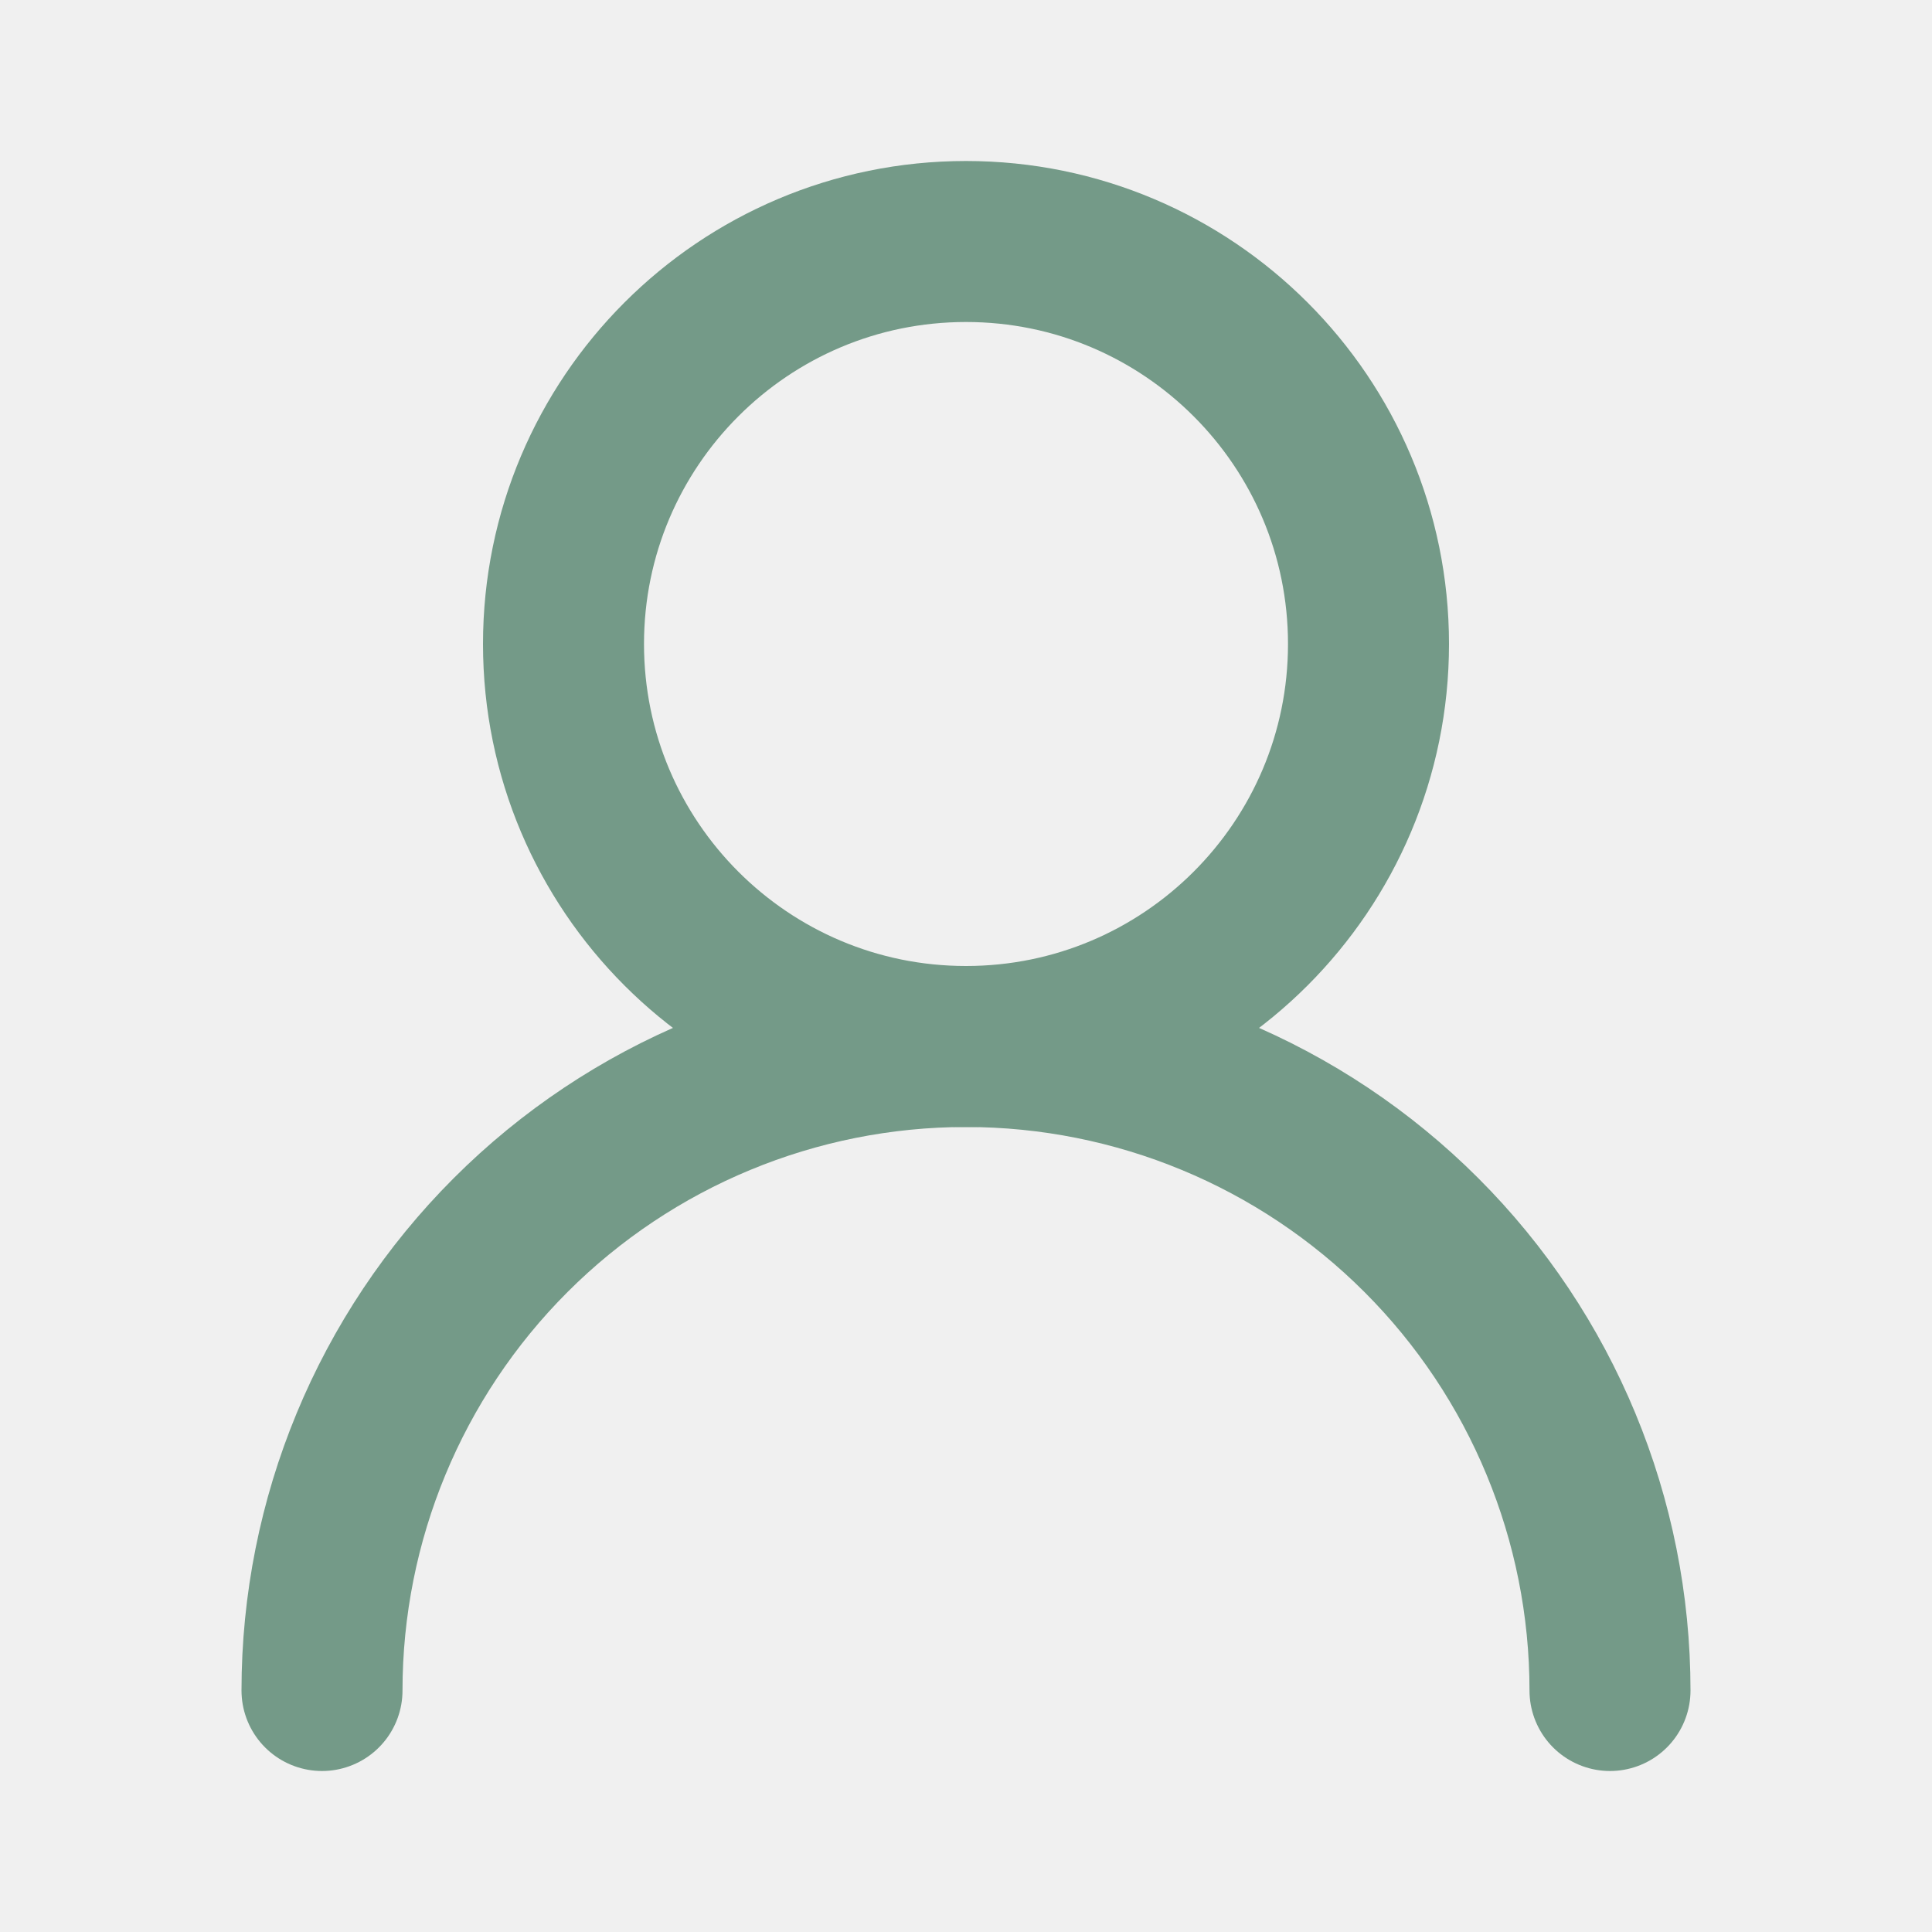
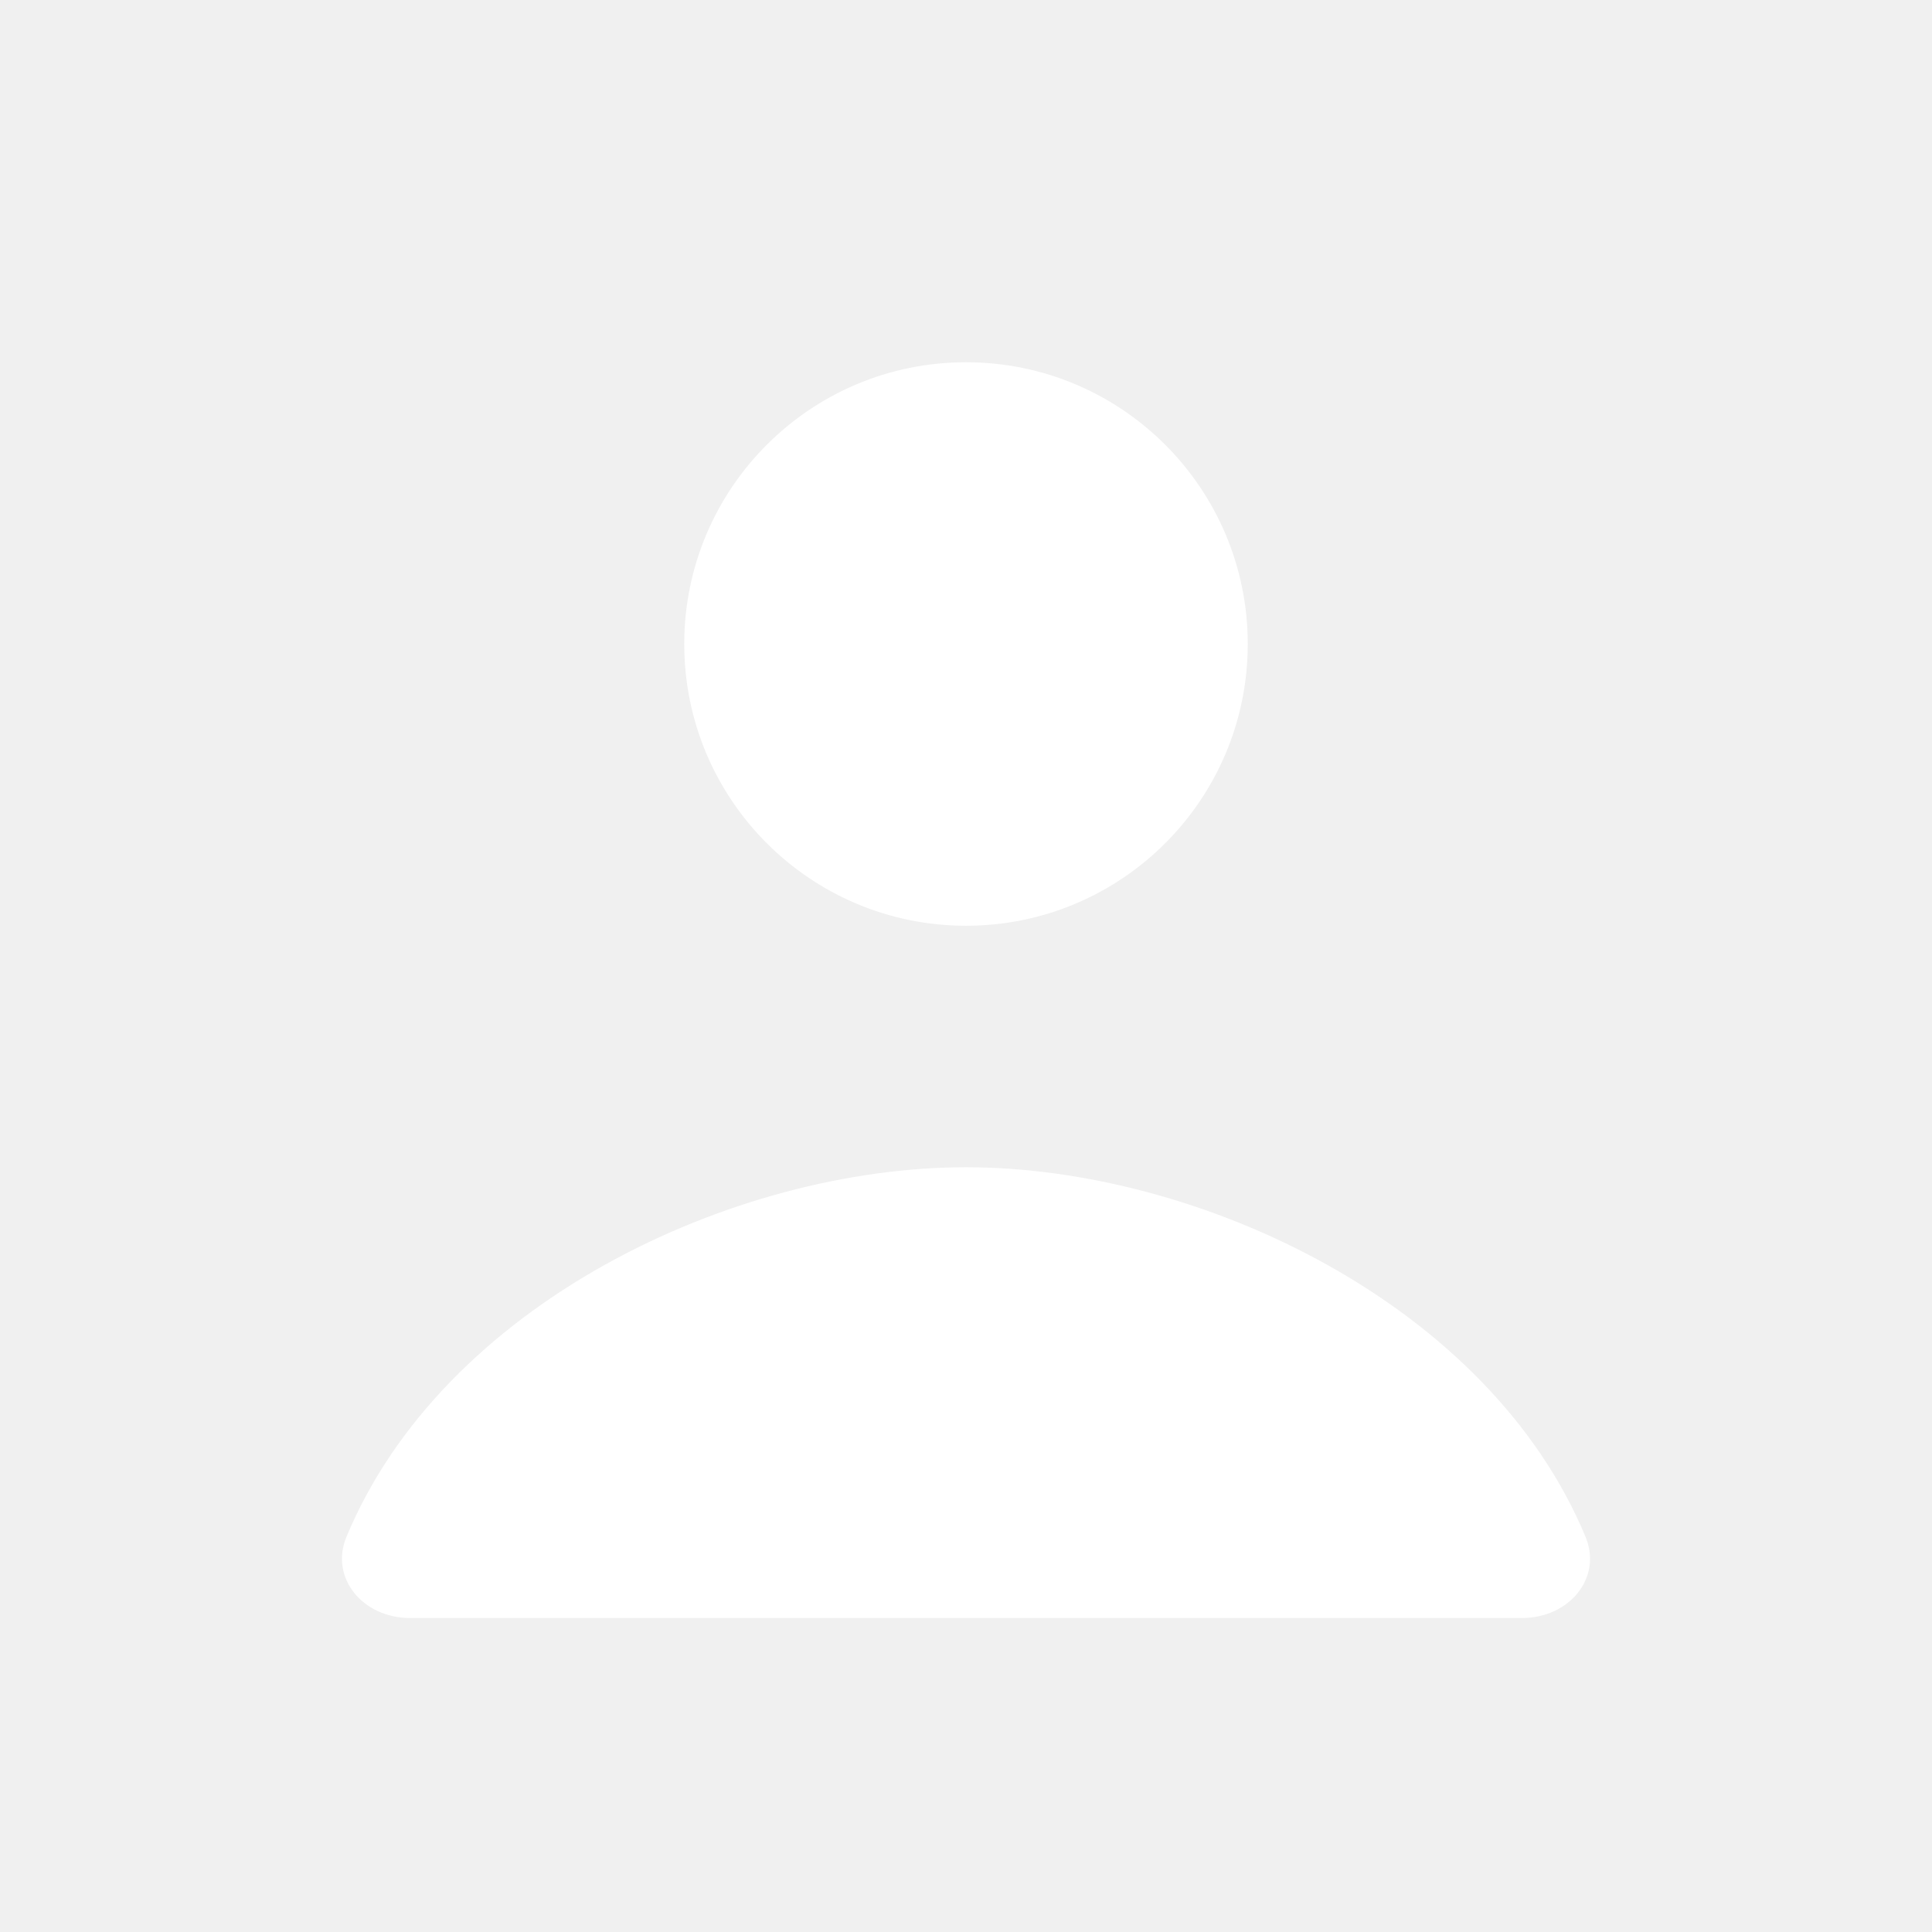
<svg xmlns="http://www.w3.org/2000/svg" width="24" height="24" viewBox="0 0 24 24" fill="none">
-   <path d="M12 13C14.761 13 17 10.761 17 8C17 5.239 14.761 3 12 3C9.239 3 7 5.239 7 8C7 10.761 9.239 13 12 13Z" stroke="#749A88" stroke-width="2" stroke-linecap="round" stroke-linejoin="round" />
-   <path d="M20 21C20 18.878 19.157 16.843 17.657 15.343C16.157 13.843 14.122 13 12 13C9.878 13 7.843 13.843 6.343 15.343C4.843 16.843 4 18.878 4 21" stroke="#749A88" stroke-width="2" stroke-linecap="round" stroke-linejoin="round" />
+   <path fill="#FFFFFF" d="M12 4.5a3.5 3.5 0 1 1 0 7 3.5 3.5 0 0 1 0-7Z" />
+   <path fill="#FFFFFF" d="M12 14.5c-2.9 0-6.5 1.7-7.7 4.6-.2.5.2 1 .8 1h13.8c.6 0 1-.5.8-1-1.2-2.9-4.8-4.6-7.7-4.6Z" />
</svg>
